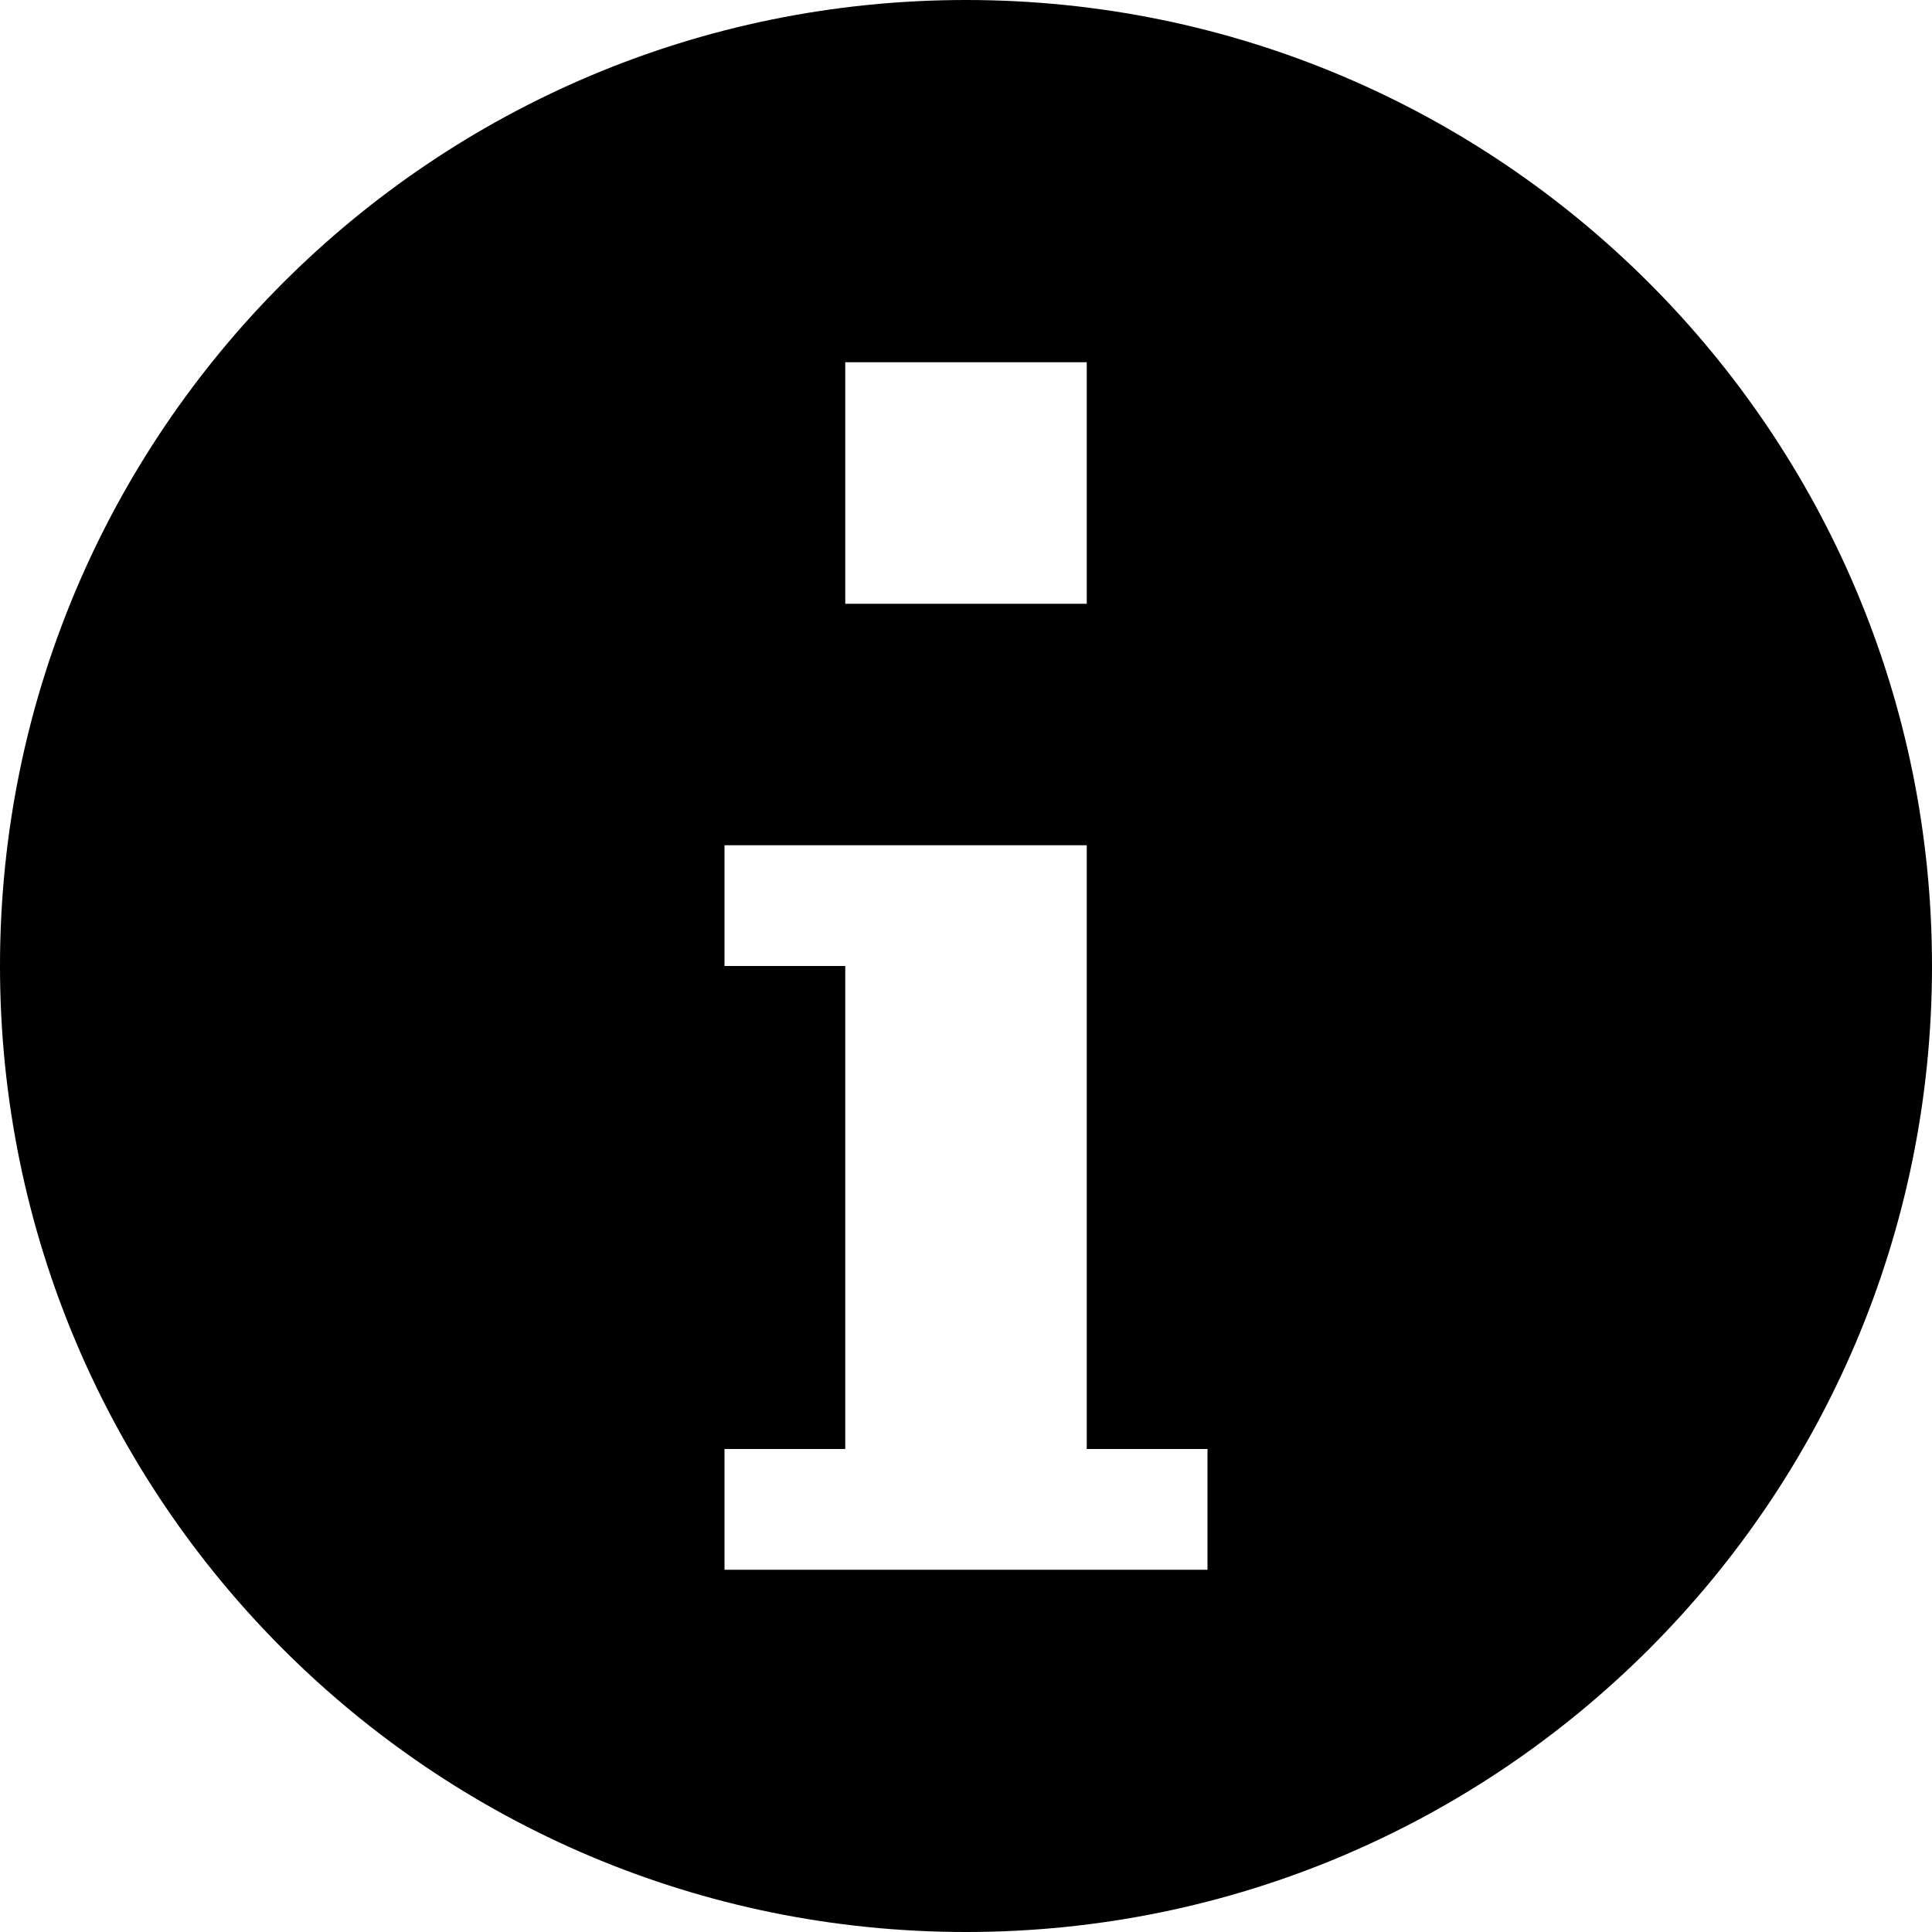
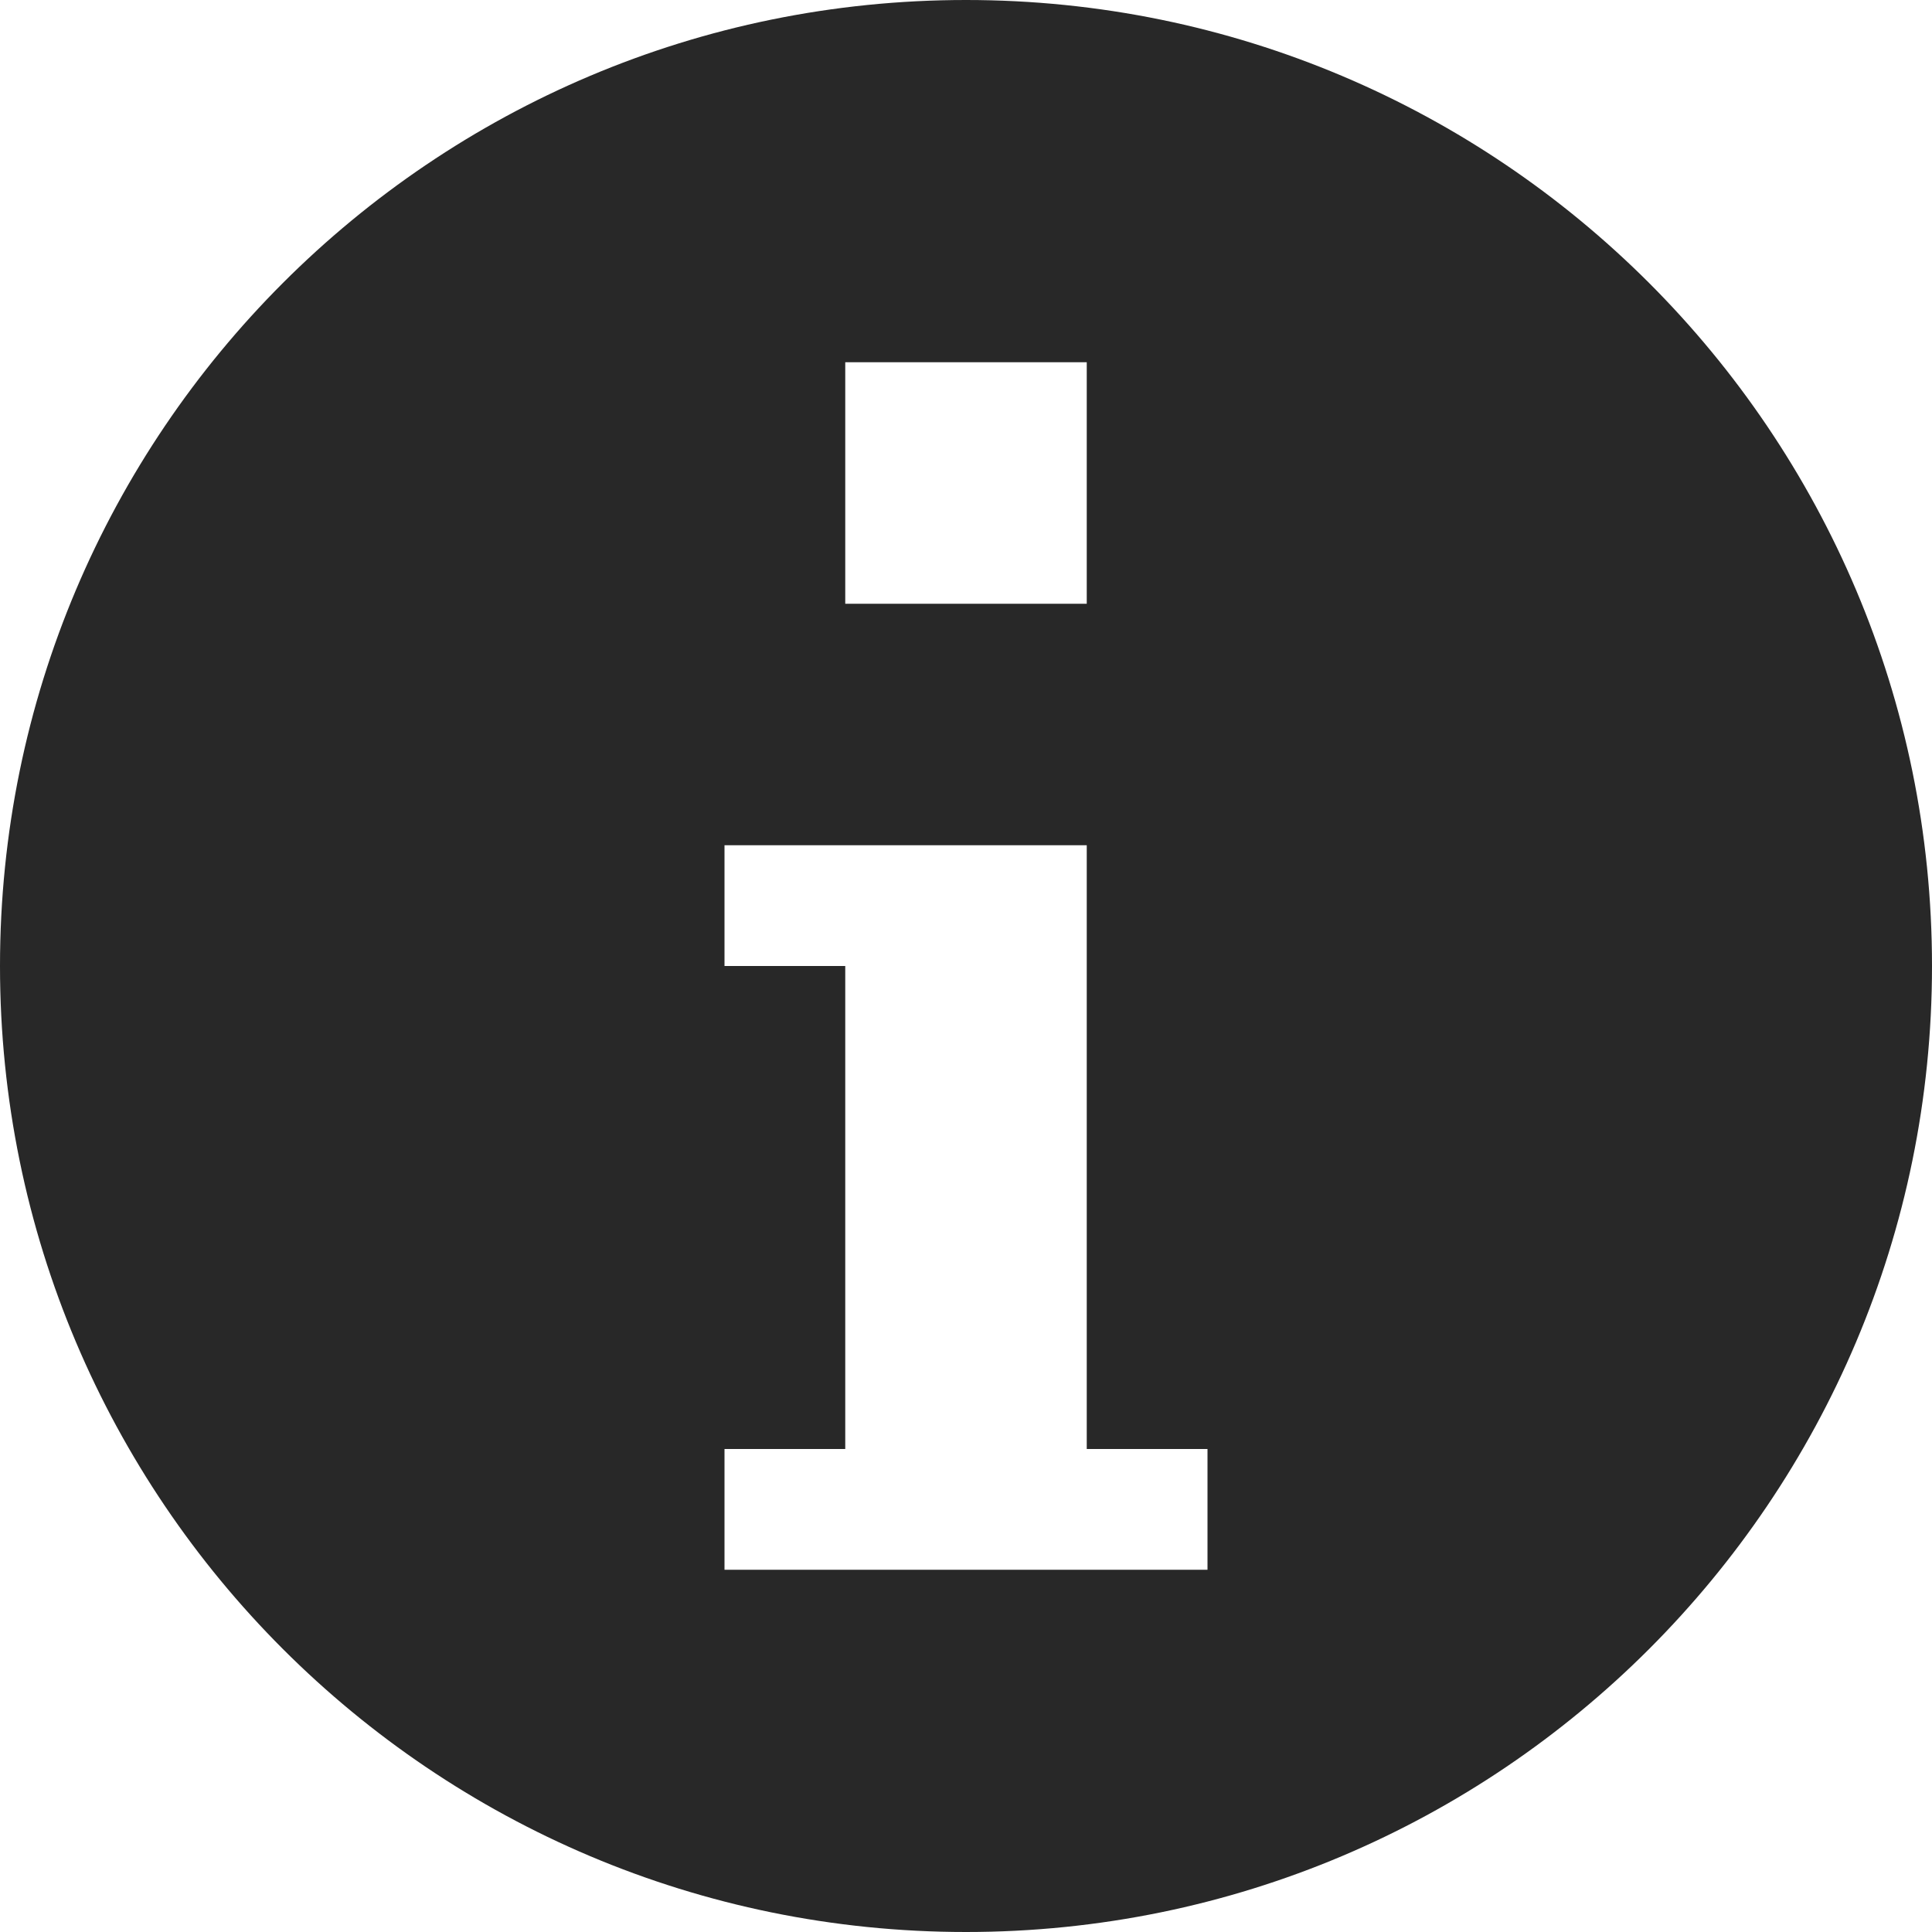
- <svg xmlns="http://www.w3.org/2000/svg" fill="#000000" viewBox="0 0 512 512">
+ <svg xmlns="http://www.w3.org/2000/svg" fill="#282828" viewBox="0 0 512 512">
  <path d="m256,0c-141.385,0-256,114.615-256,256s114.615,256 256,256 256-114.615 256-256-114.615-256-256-256zm-32,96h64v64h-64v-64zm96,320h-128v-32h32v-128h-32v-32h96v160h32v32z" />
</svg>
